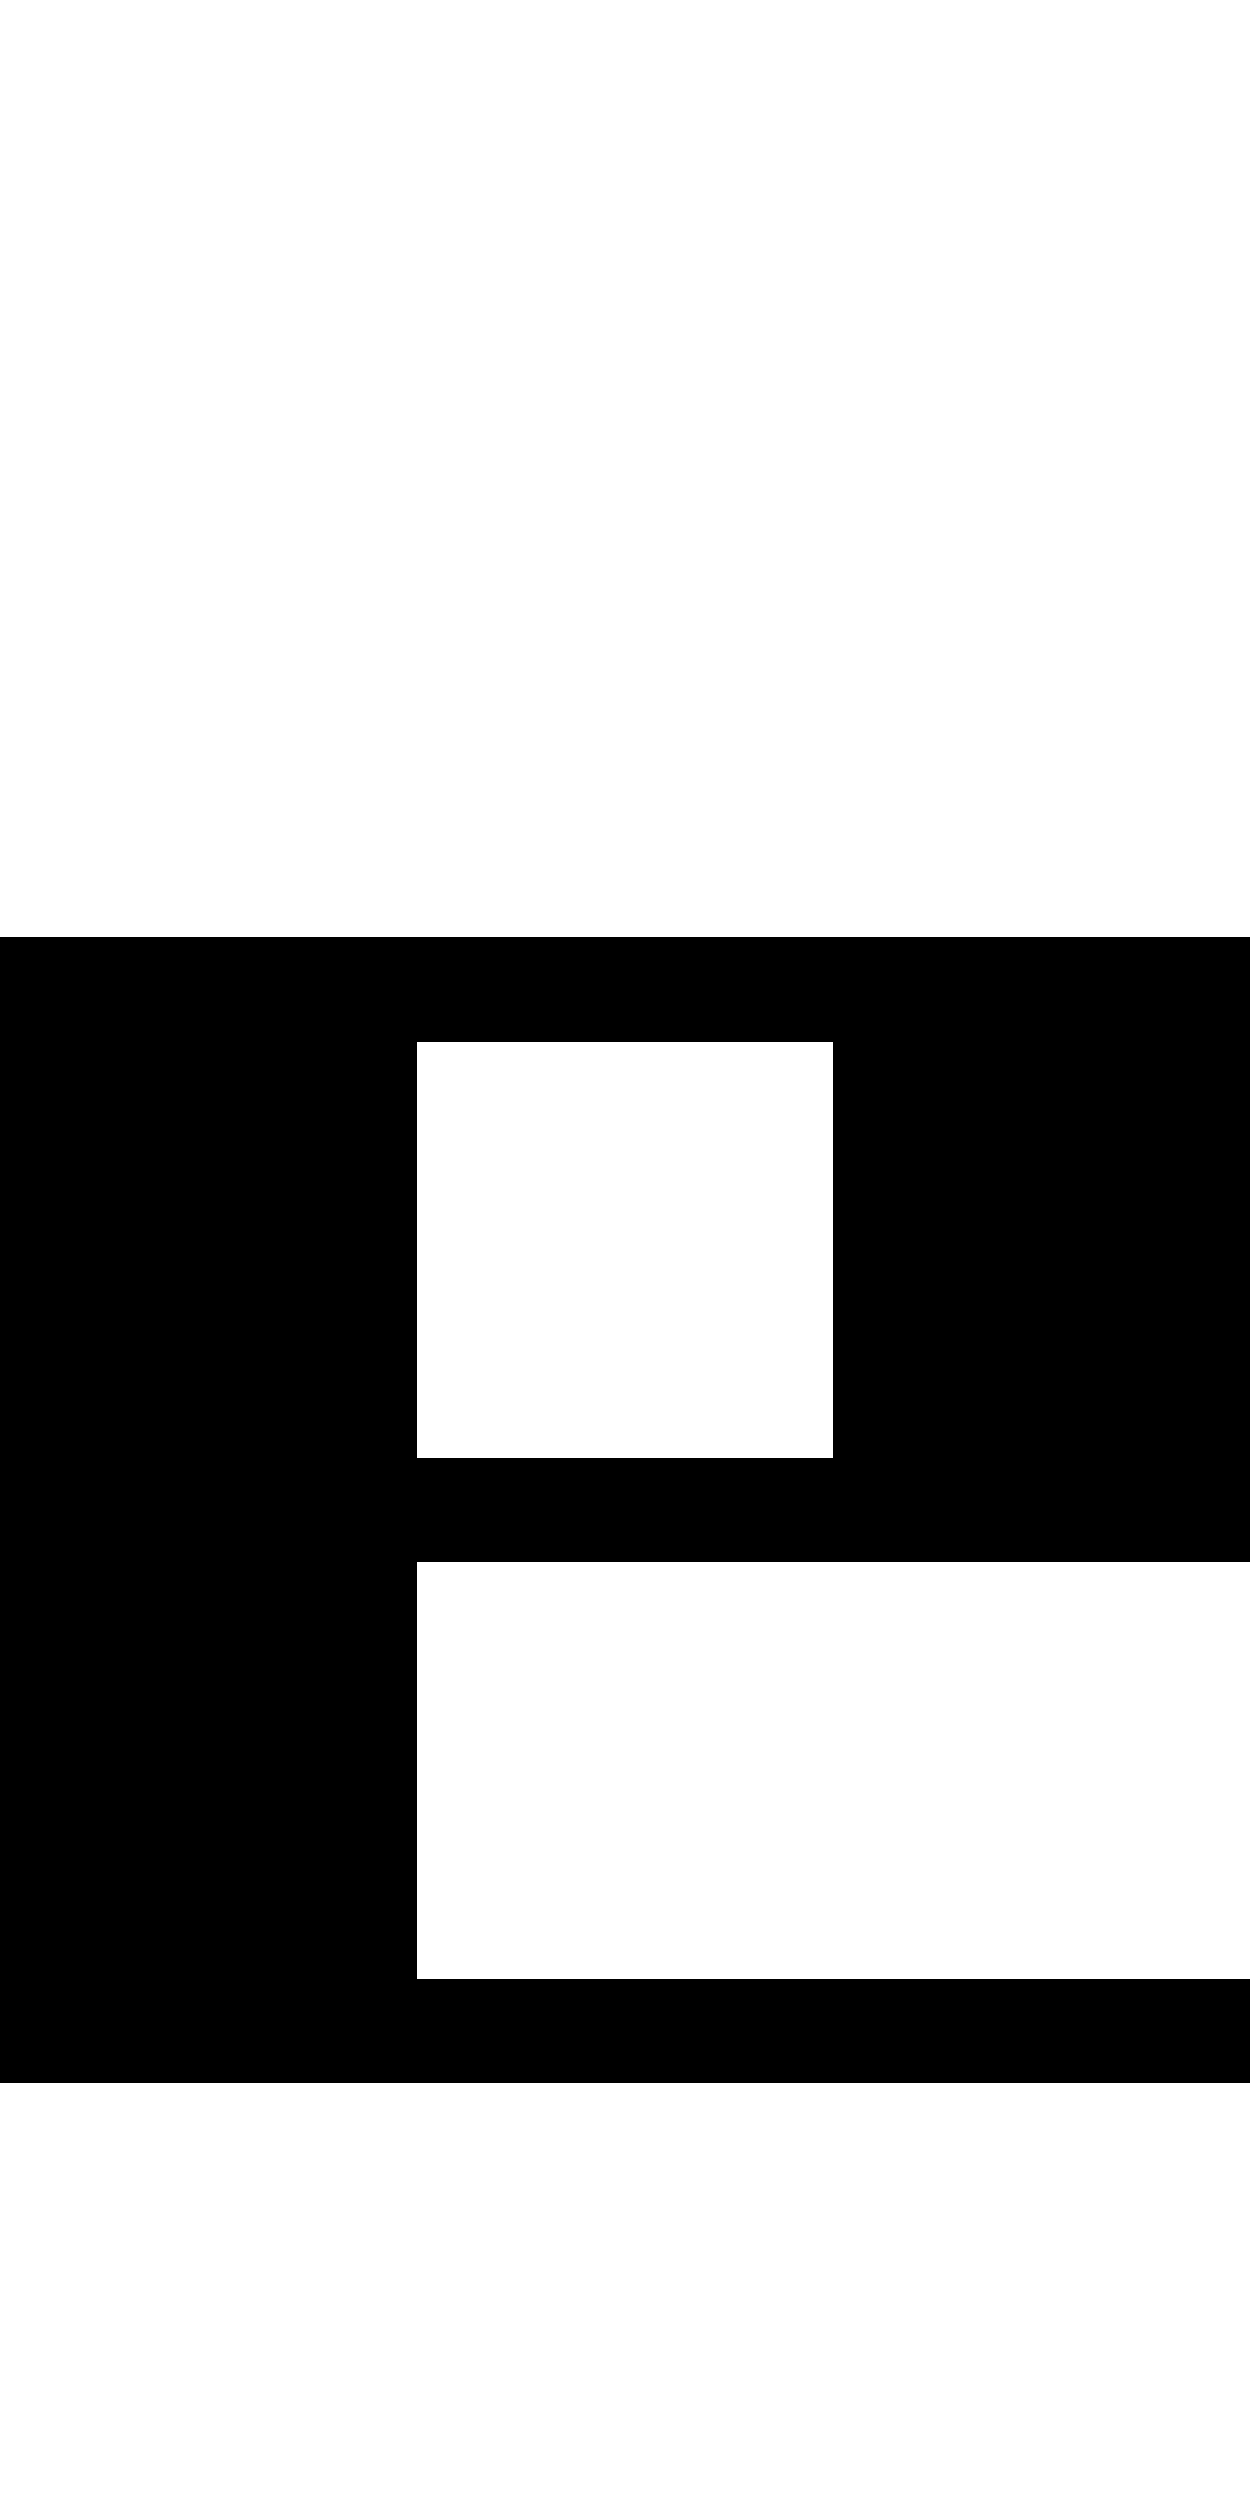
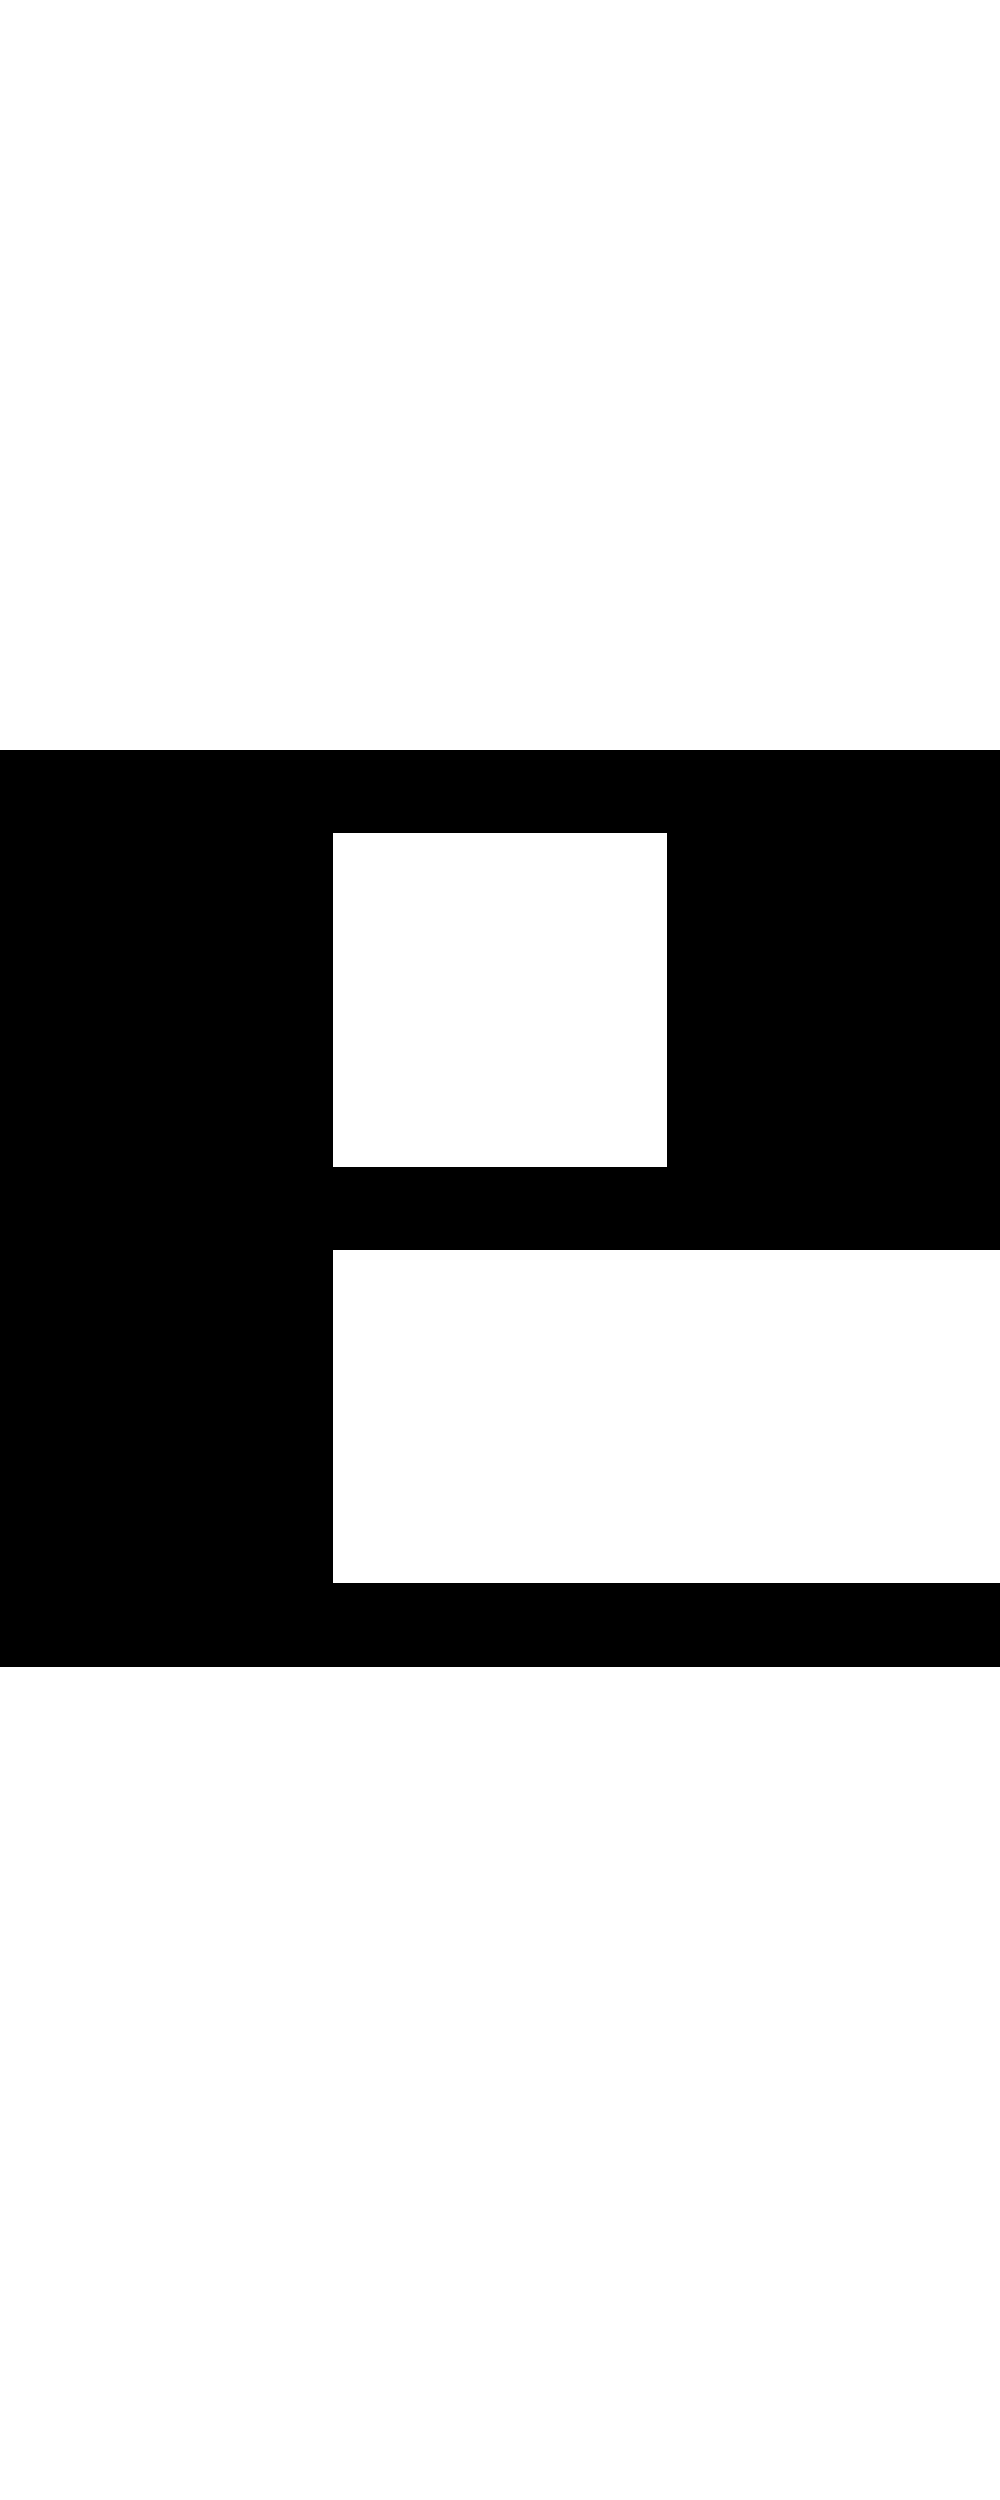
- <svg xmlns="http://www.w3.org/2000/svg" viewBox="0 0 12 24" shape-rendering="crispEdges">
+ <svg xmlns="http://www.w3.org/2000/svg" viewBox="0 0 12 30" shape-rendering="crispEdges">
  <g>
    <polygon class="e" points="0,9 12,9 12,10 0,10" />
    <polygon class="e" points="0,10 4,10 4,19 0,19" />
    <polygon class="e" points="8,10 12,10 12,14 8,14" />
    <polygon class="e" points="0,14 12,14 12,15 0,15" />
    <polygon class="e" points="0,19 12,19 12,20 0,20" />
  </g>
</svg>
